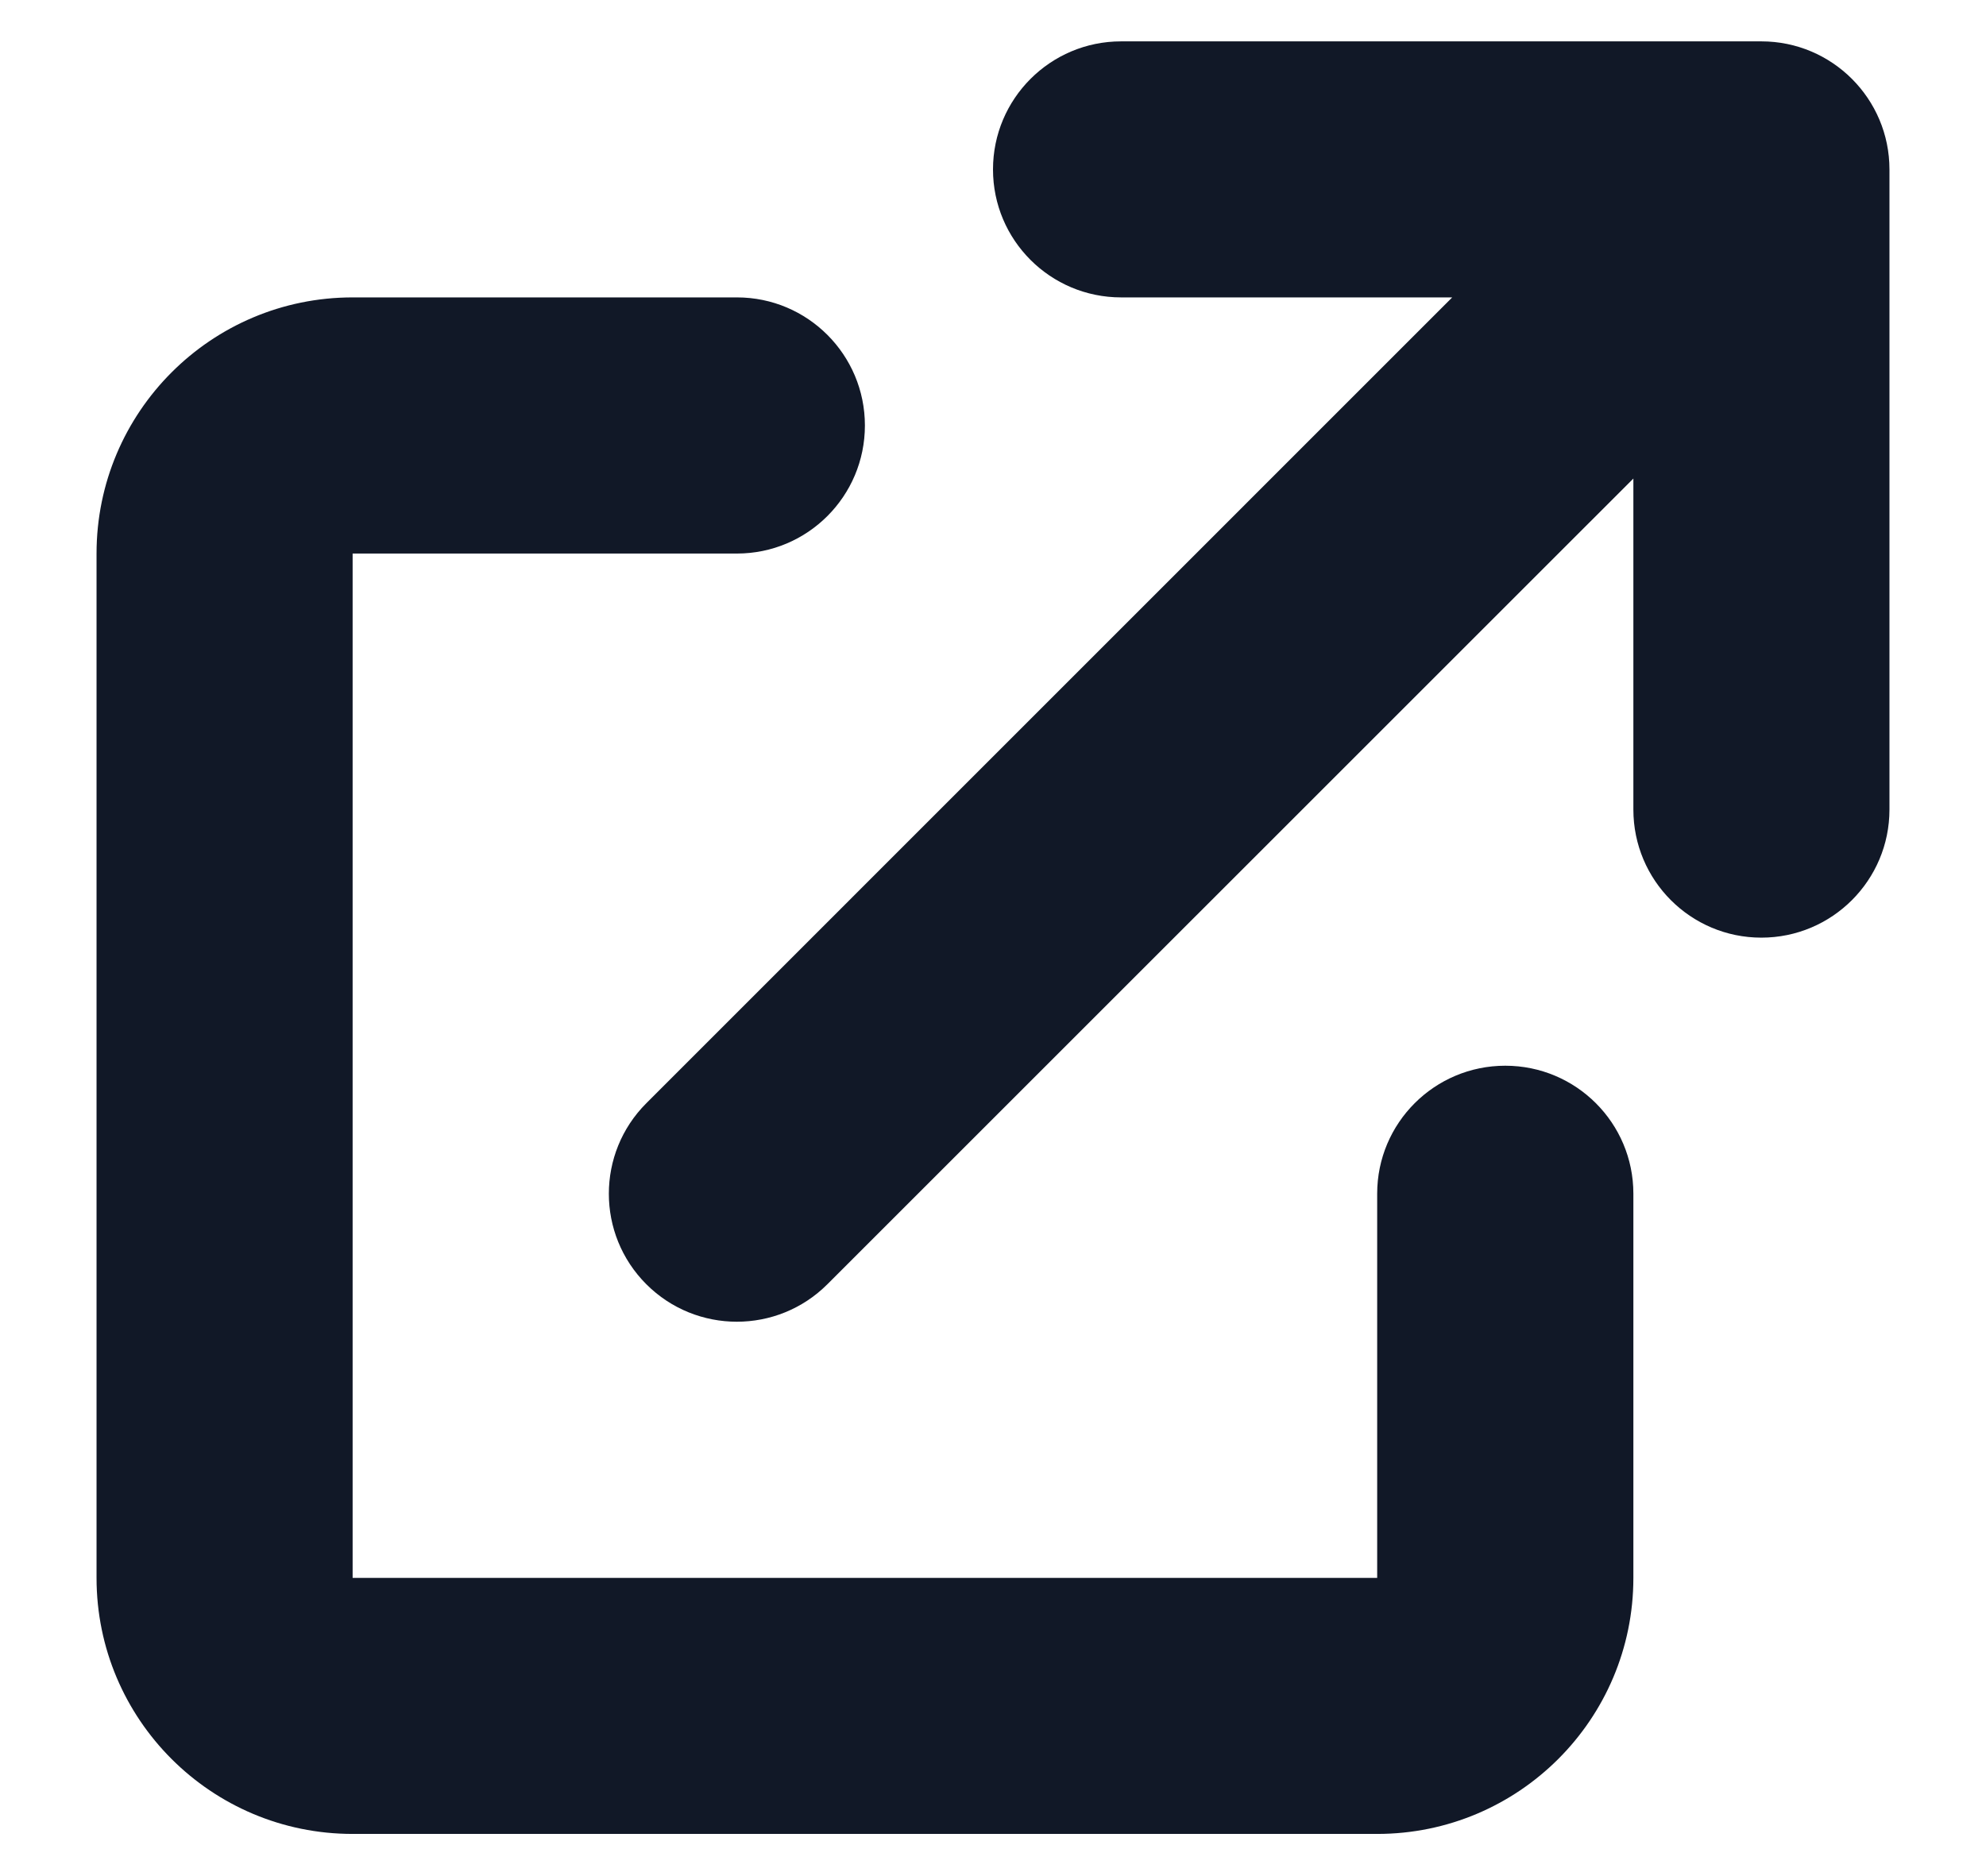
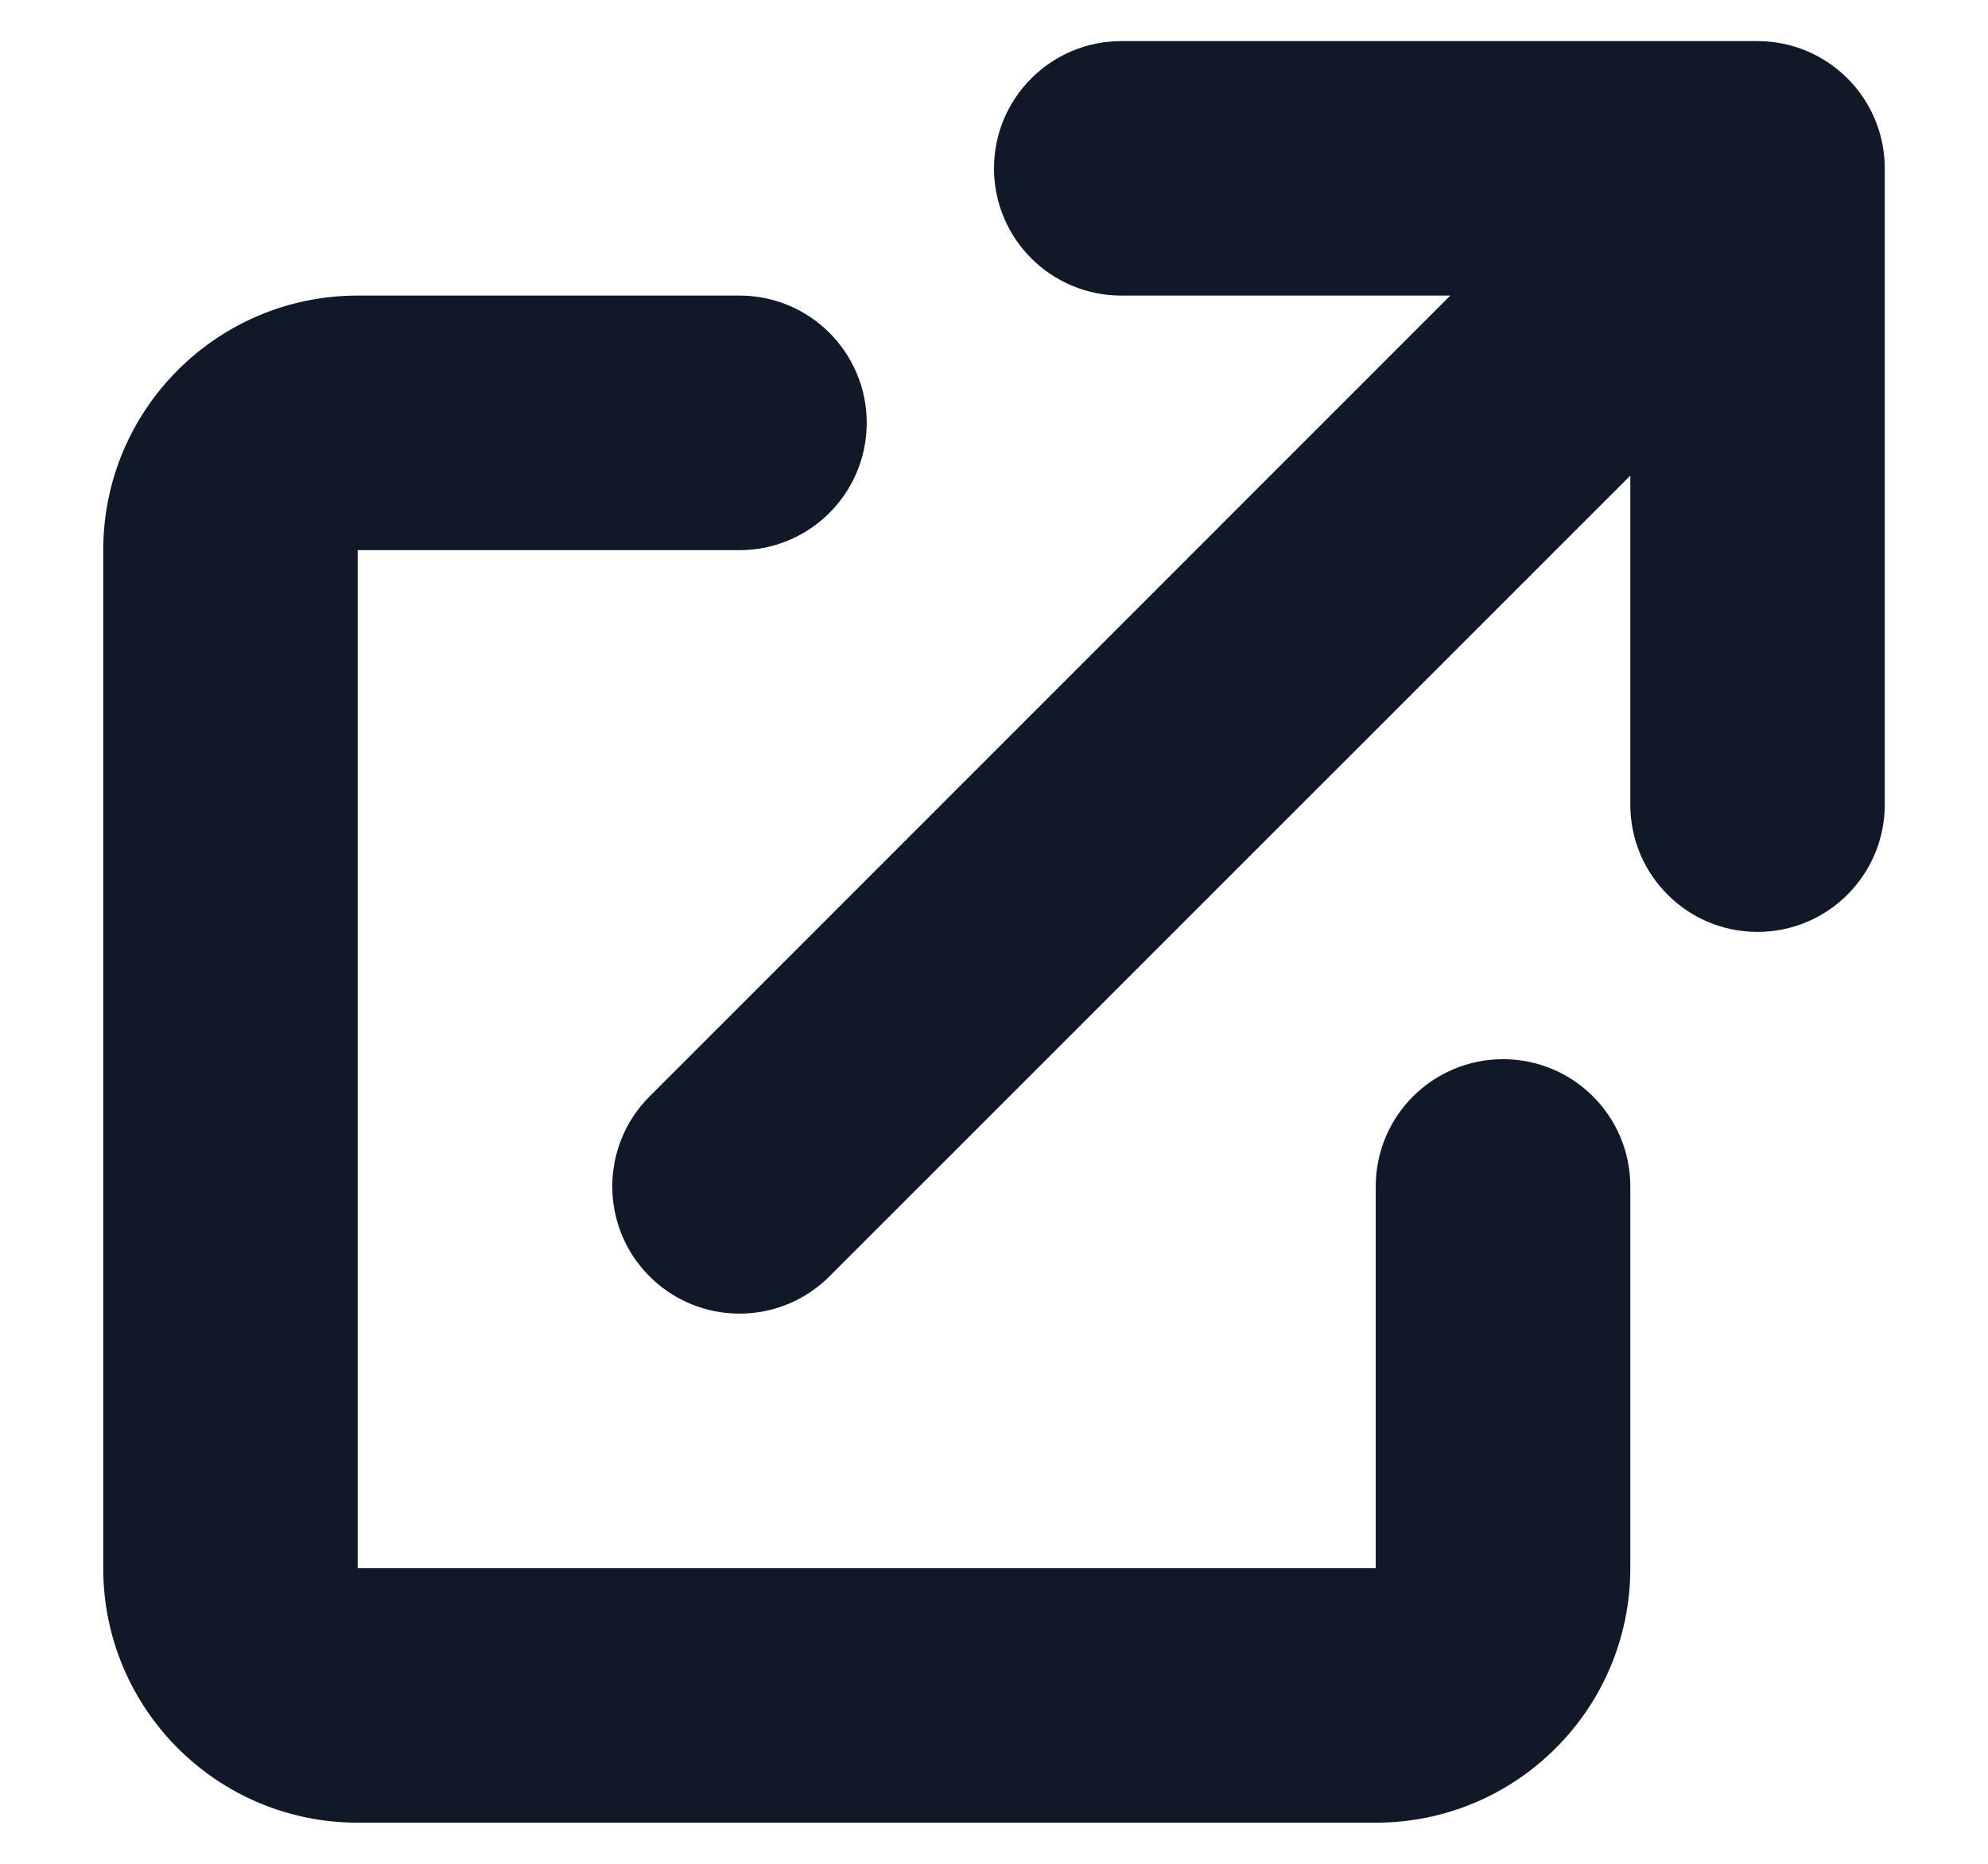
- <svg xmlns="http://www.w3.org/2000/svg" width="18" height="17" viewBox="0 0 18 17" fill="none">
+ <svg xmlns="http://www.w3.org/2000/svg" width="16" height="15" viewBox="0 0 18 17" fill="none">
  <path d="M10.161 0.375C9.52 0.375 9 0.895 9 1.536C9 2.177 9.52 2.696 10.161 2.696H13.162L5.858 10.001C5.405 10.454 5.405 11.189 5.858 11.642C6.311 12.095 7.046 12.095 7.499 11.642L14.804 4.338V7.339C14.804 7.98 15.323 8.5 15.964 8.5C16.605 8.5 17.125 7.98 17.125 7.339V1.536C17.125 0.895 16.605 0.375 15.964 0.375H10.161Z" fill="#111827" />
  <path d="M3.196 2.696C1.914 2.696 0.875 3.736 0.875 5.018V14.304C0.875 15.586 1.914 16.625 3.196 16.625H12.482C13.764 16.625 14.804 15.586 14.804 14.304V10.821C14.804 10.18 14.284 9.661 13.643 9.661C13.002 9.661 12.482 10.18 12.482 10.821V14.304H3.196V5.018L6.679 5.018C7.32 5.018 7.839 4.498 7.839 3.857C7.839 3.216 7.32 2.696 6.679 2.696H3.196Z" fill="#111827" />
</svg>
